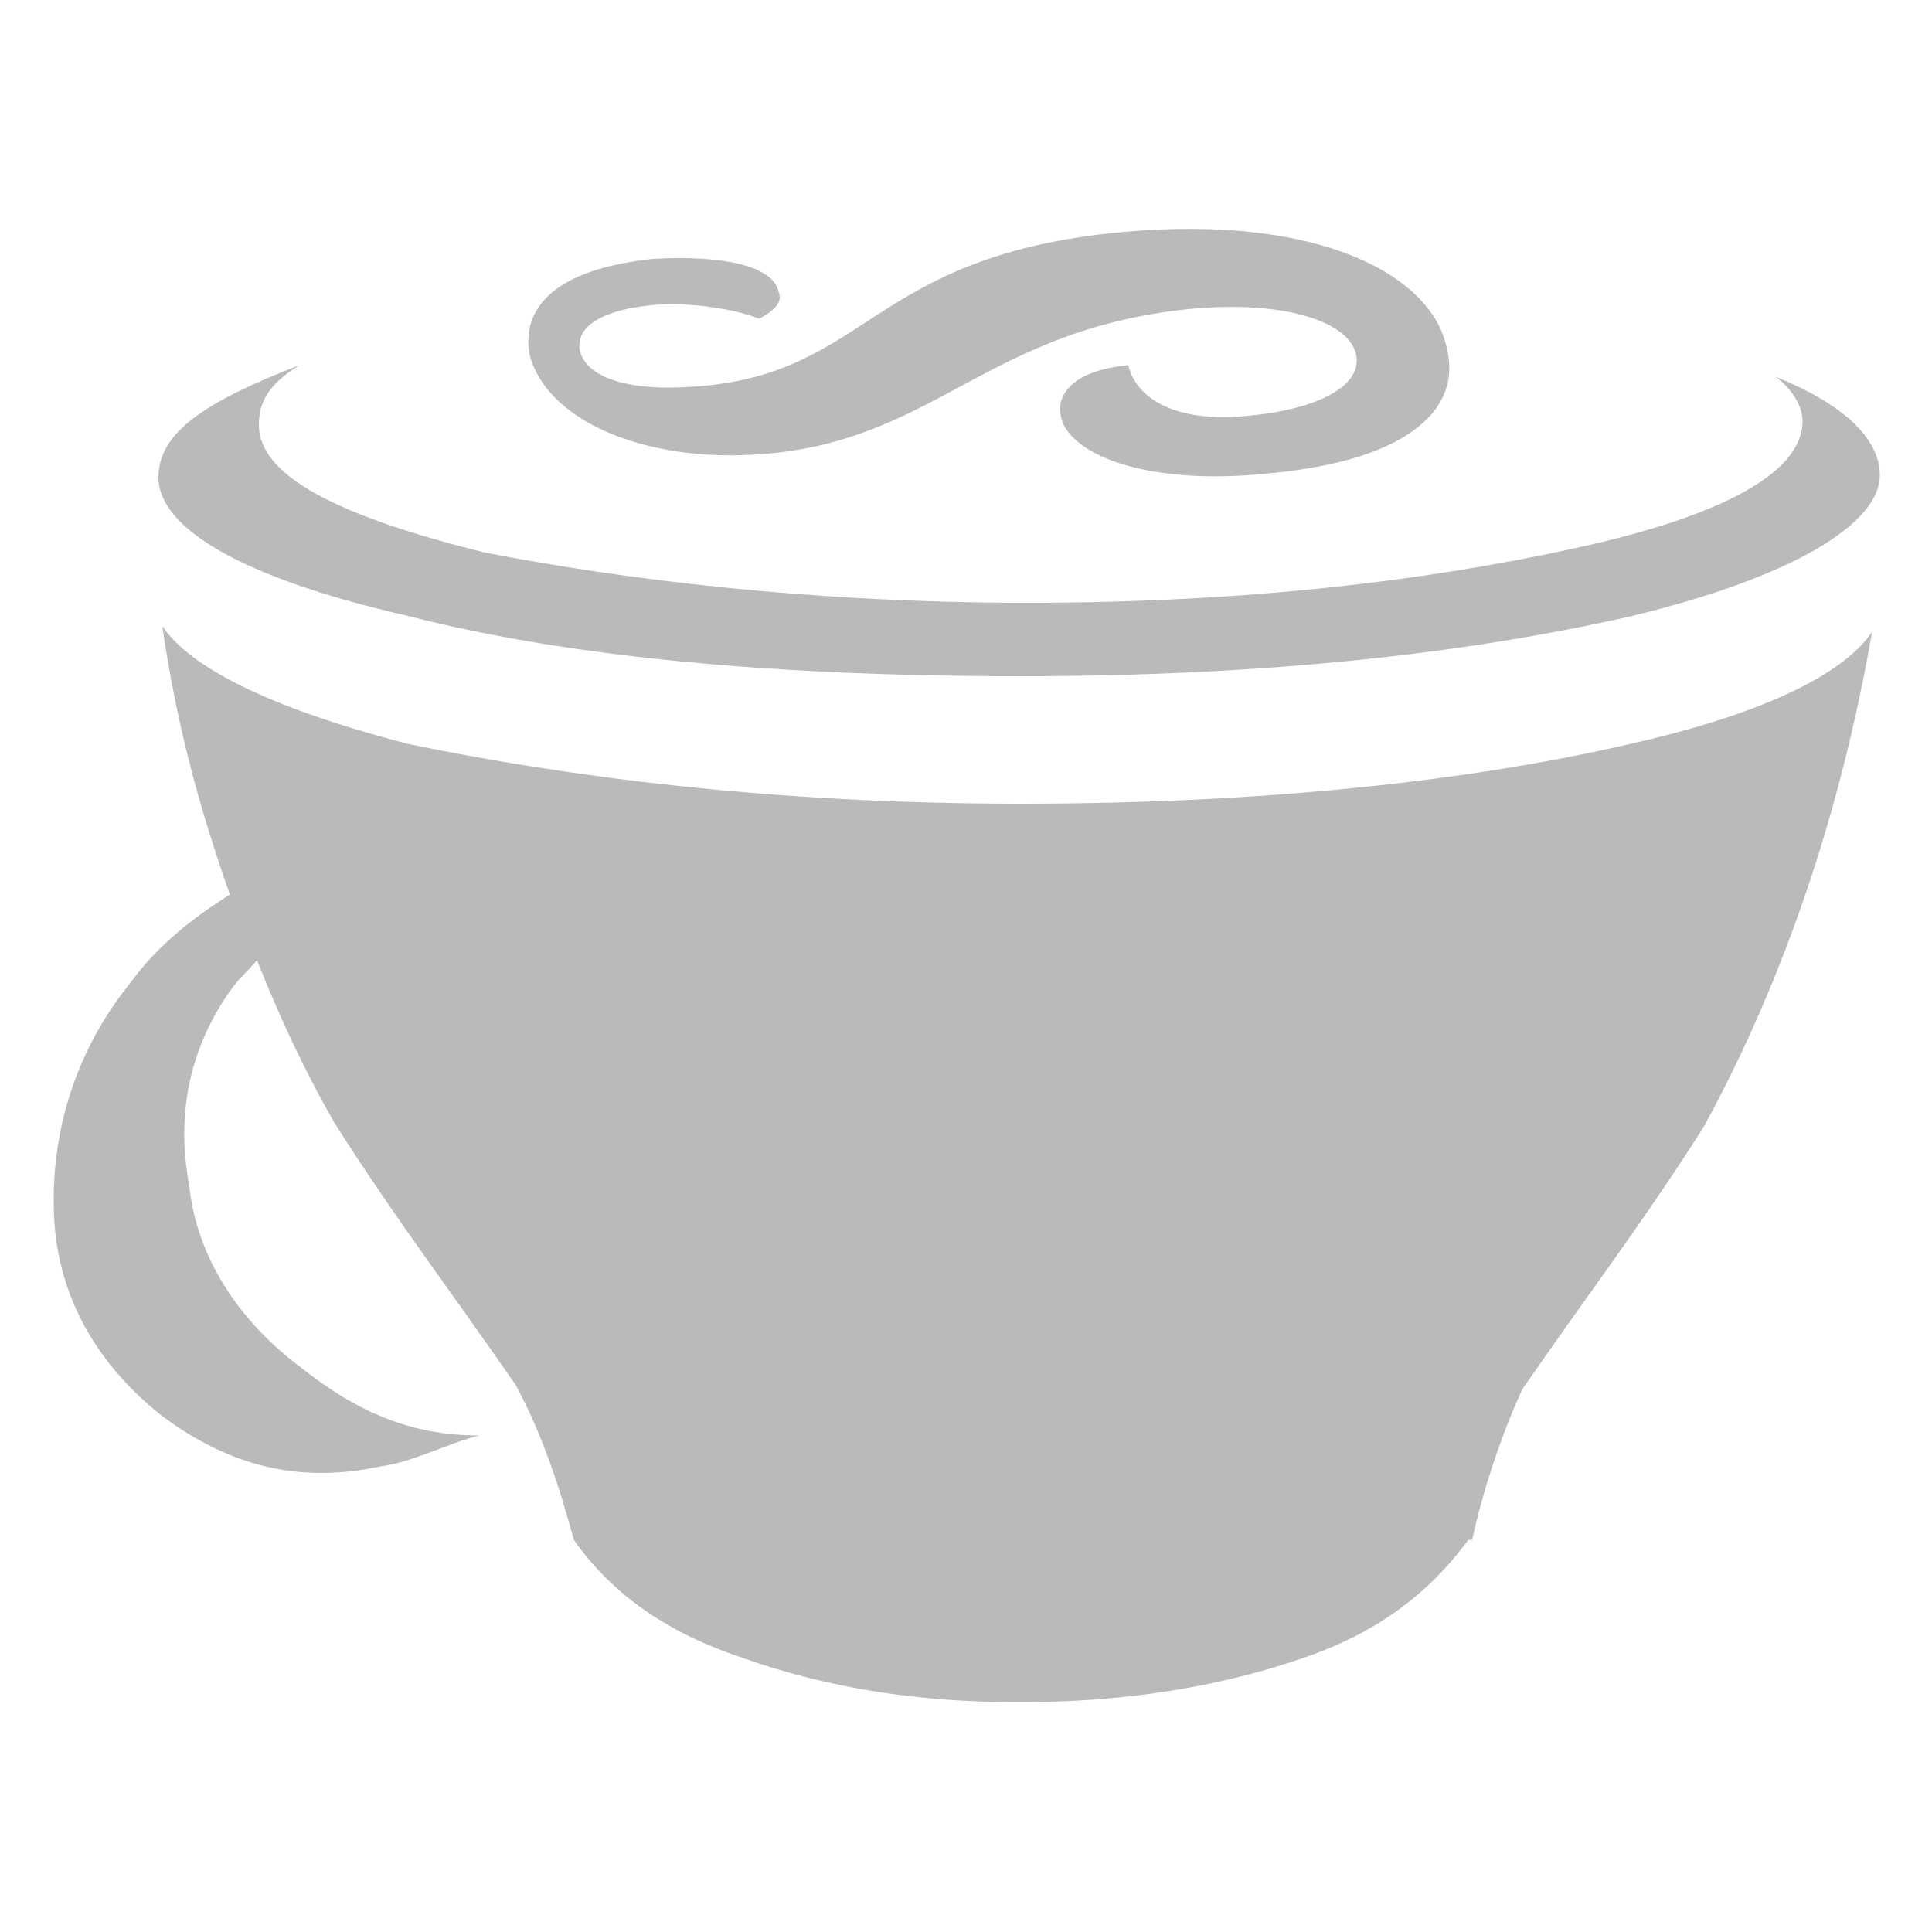
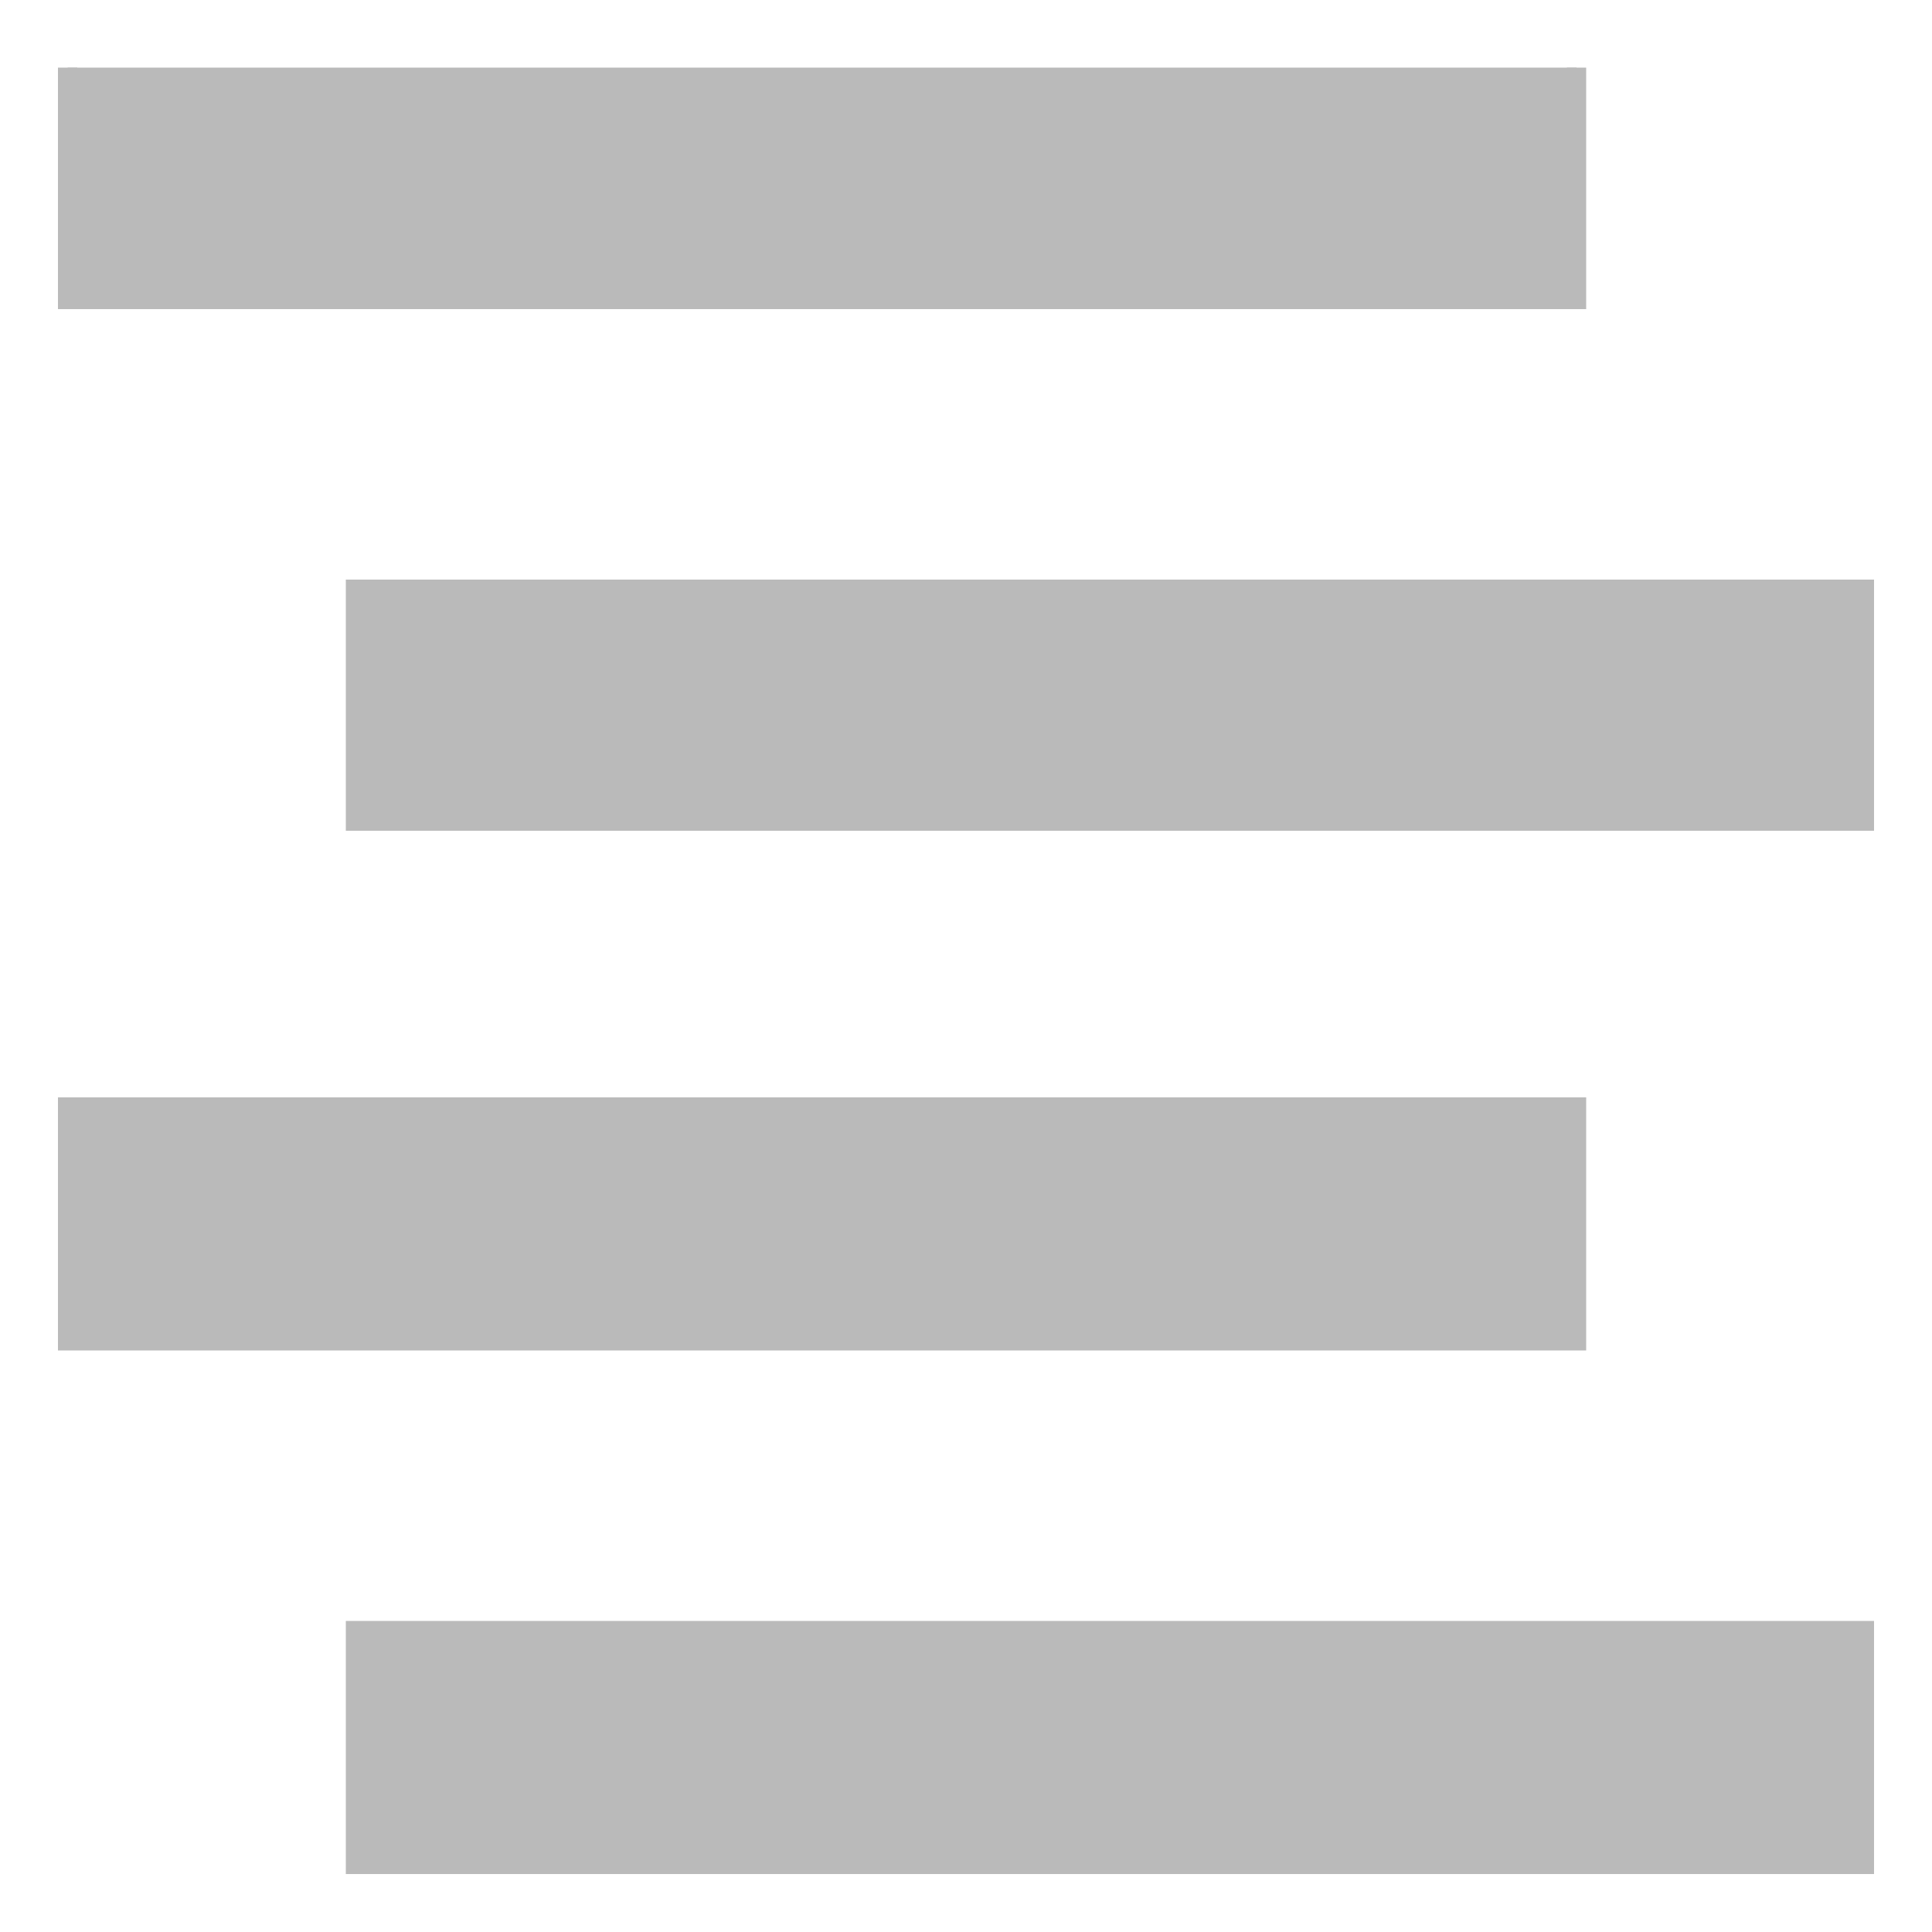
<svg xmlns="http://www.w3.org/2000/svg" viewBox="0 0 100 100">
-   <path d="M39.5 23.5c8.9-.7 11.5-6.4 22-7.5 5.1-.5 8.4.7 8.7 2.4.3 1.7-2.3 2.8-5.4 3.1-4.4.5-6.1-1.2-6.4-2.6-3.1.3-3.7 1.7-3.5 2.6.3 1.9 4.2 3.7 10.8 3 7.5-.7 9.9-3.5 9.2-6.4-.7-3.8-6.5-7-16.7-6.1-13.2 1.2-13.1 7.3-22.1 8-3.7.3-5.8-.5-6.1-1.9-.2-1.4 1.6-2.1 3.7-2.3 1.9-.2 4.4.2 5.6.7.9-.5 1.2-.9 1-1.4-.3-1.4-3.1-1.9-6.5-1.7-6.6.7-6.6 3.7-6.4 4.9.8 3.4 5.9 5.7 12.1 5.2zm44.9 15c-8.2 1.9-18.8 3.1-31.6 3.1-12.9 0-23.5-1.4-31.7-3.1-7.3-1.9-11.3-4-12.7-6.1.7 4.9 1.9 9.4 3.5 13.9-1.9 1.2-3.7 2.6-5.1 4.5-3 3.7-4.2 8-4 12.2.2 4.2 2.3 7.7 5.6 10.3 3.5 2.6 7.1 3.5 11.3 2.6 1.6-.2 3.5-1.2 5.1-1.6-3.5 0-6.3-1.2-9.2-3.5-3.1-2.3-5.4-5.6-5.8-9.4-.7-3.7 0-7.1 2.1-10.1.5-.7.9-1 1.4-1.6 1.2 3 2.4 5.6 4 8.4 3.1 4.9 6.3 9.1 9.4 13.6 1.4 2.6 2.3 5.4 3 8 2.1 3 5.1 4.9 8.7 6.1 4.5 1.6 9.2 2.3 14.1 2.3h.5c4.9 0 9.9-.7 14.5-2.3 3.5-1.2 6.3-3.1 8.5-6.1h.2c.5-2.3 1.4-5.2 2.6-7.8 3.1-4.5 6.3-8.7 9.4-13.6 4.2-7.7 7.1-16.4 8.7-25.6-1.4 2.1-5.4 4.2-12.5 5.8zm-63.2-6.6C29.4 34 40 35 52.8 35c12.9 0 23.2-1.2 31.6-3.1 8.7-2.1 12.9-4.9 12.9-7.3 0-1.9-1.9-3.7-5.4-5.1.7.5 1.4 1.4 1.4 2.3 0 2.6-4 4.9-11.9 6.6-7.3 1.6-16.7 2.8-28.2 2.8-11.2 0-20.9-1.2-28.1-2.6-7.7-1.9-11.7-4-11.7-6.6 0-1.2.5-2.1 2.1-3.1-4.9 1.9-7.3 3.5-7.3 5.8 0 2.6 4.2 5.2 13 7.2z" fill="#bababa" />
+   <path d="M81.6 3.5v12H3.5v-12m14.9 27h78.1v12H18.4v-12zM3.5 57.3h78.1v12.1H3.5V57.3zm14.9 27.1h78.1v12.1H18.4V84.4z" fill="#bababa" stroke="#bababa" stroke-miterlimit="10" />
</svg>
